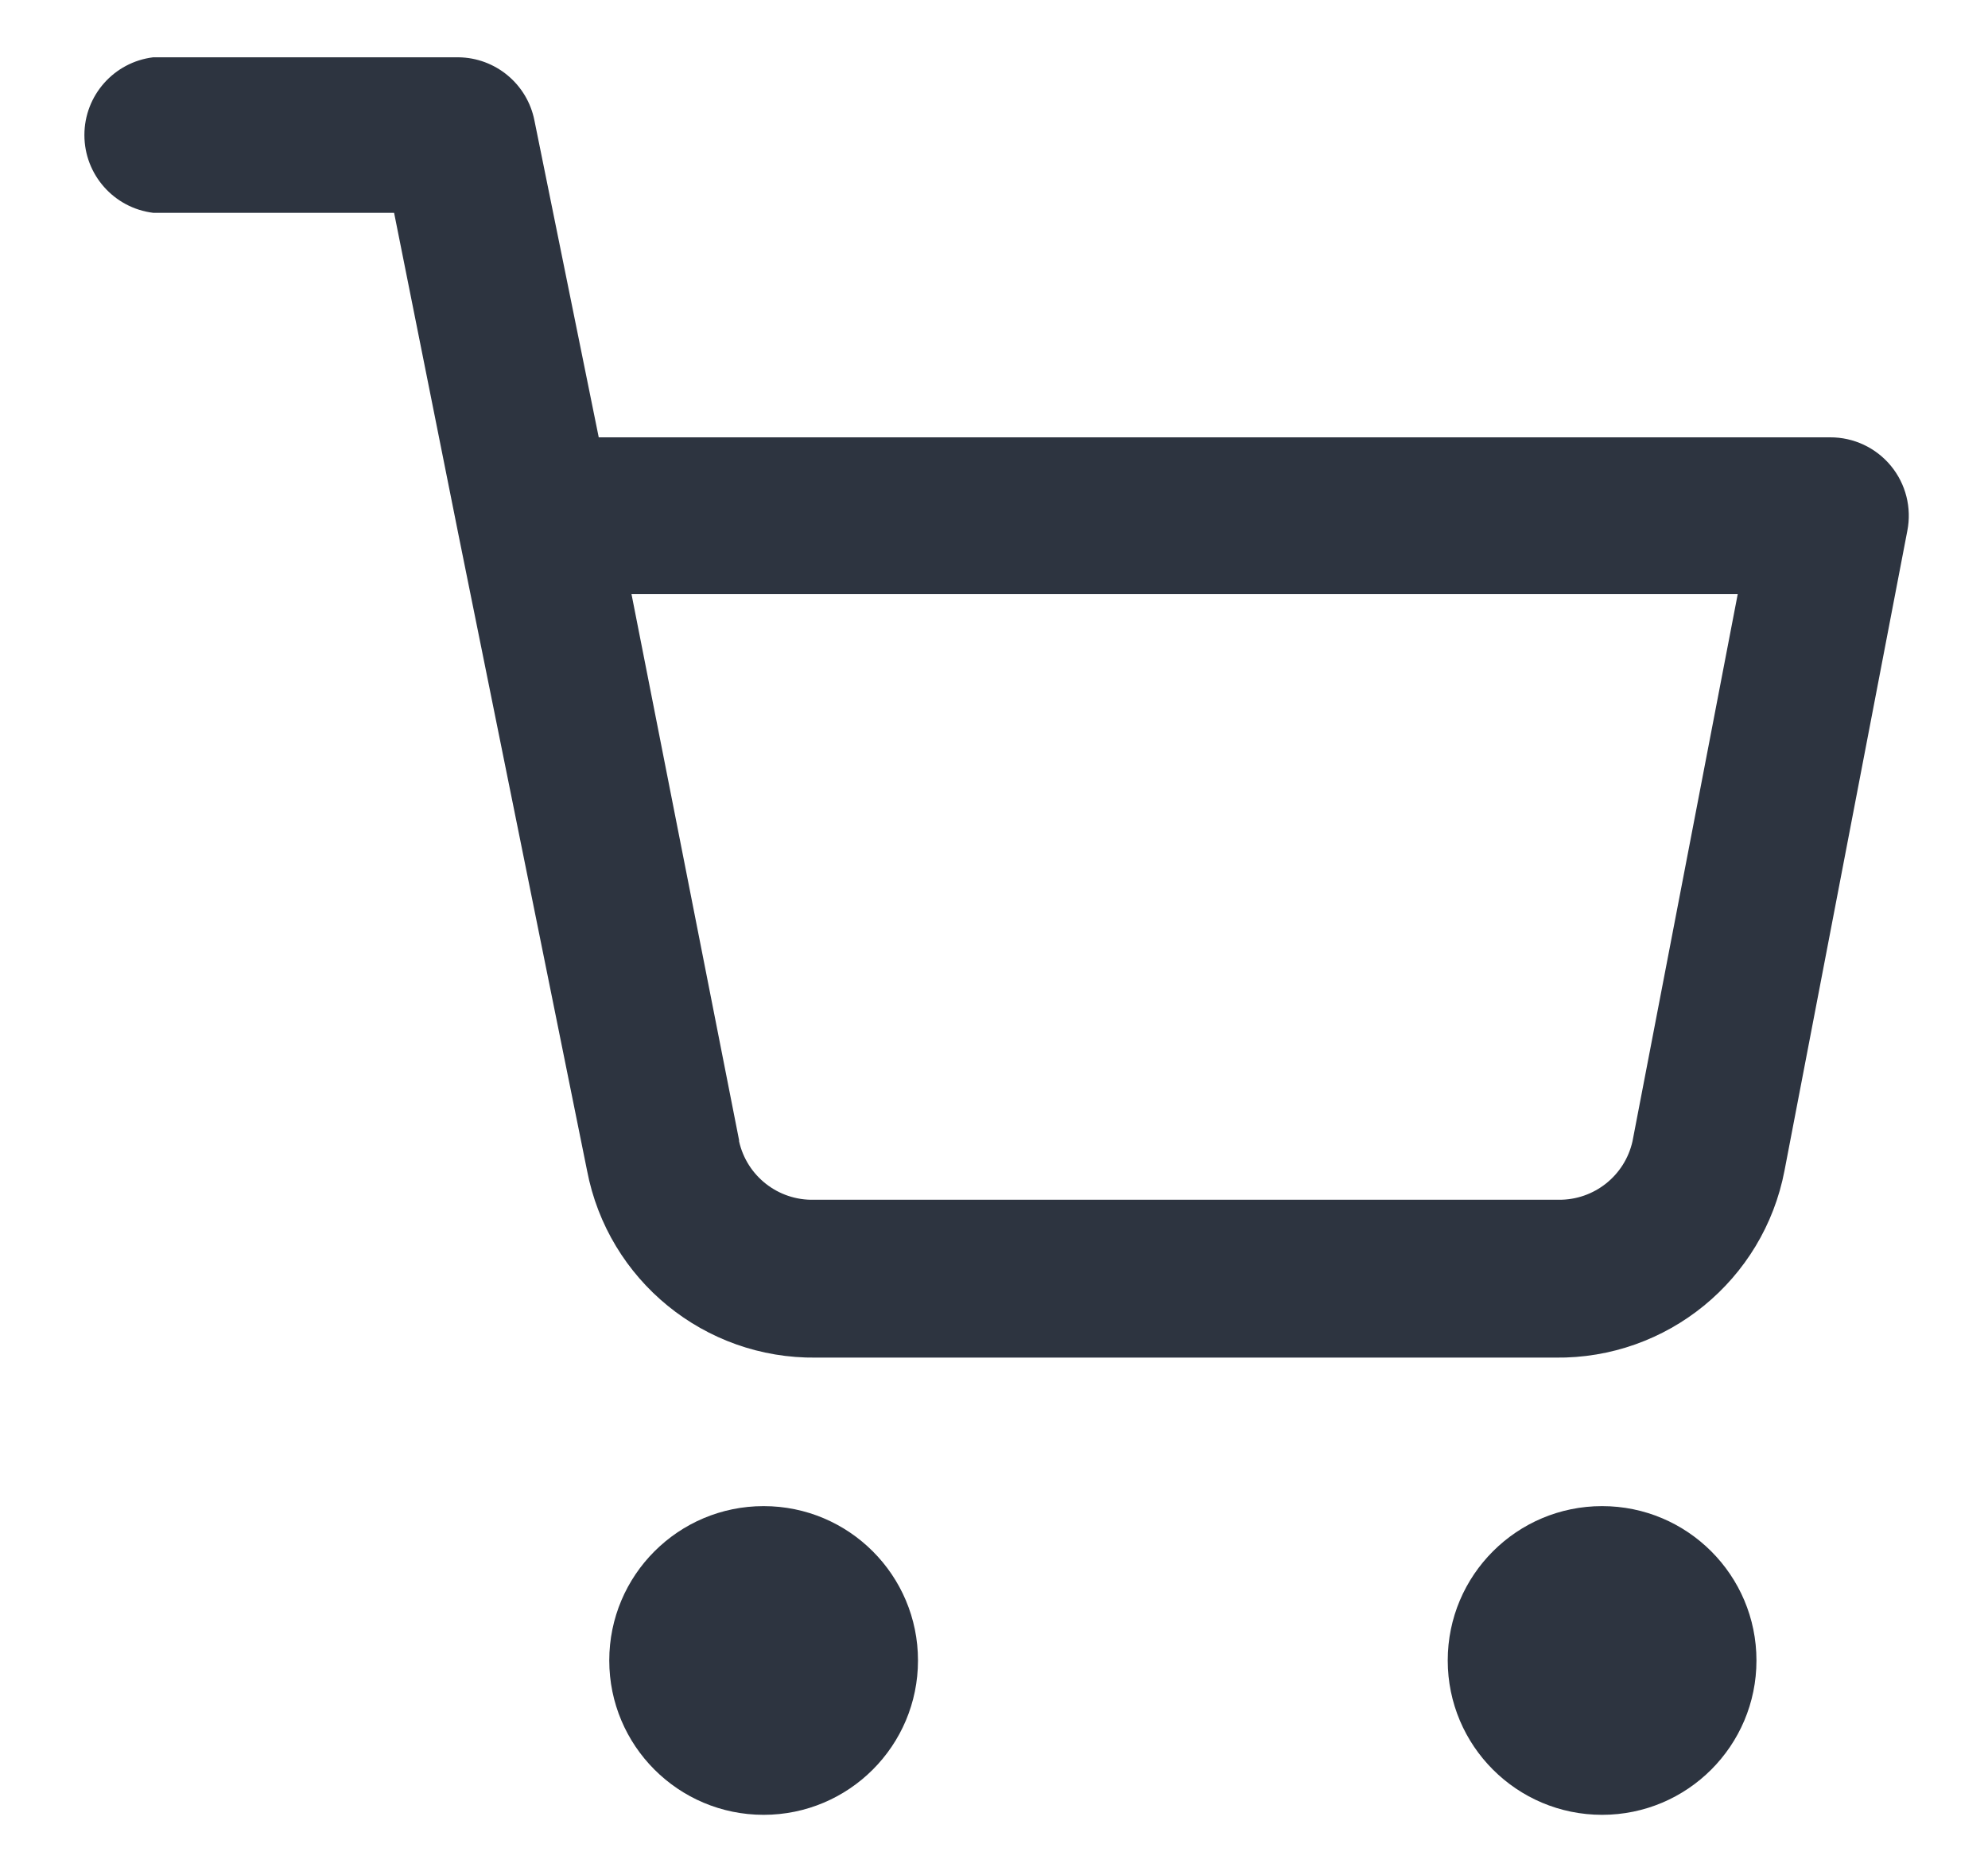
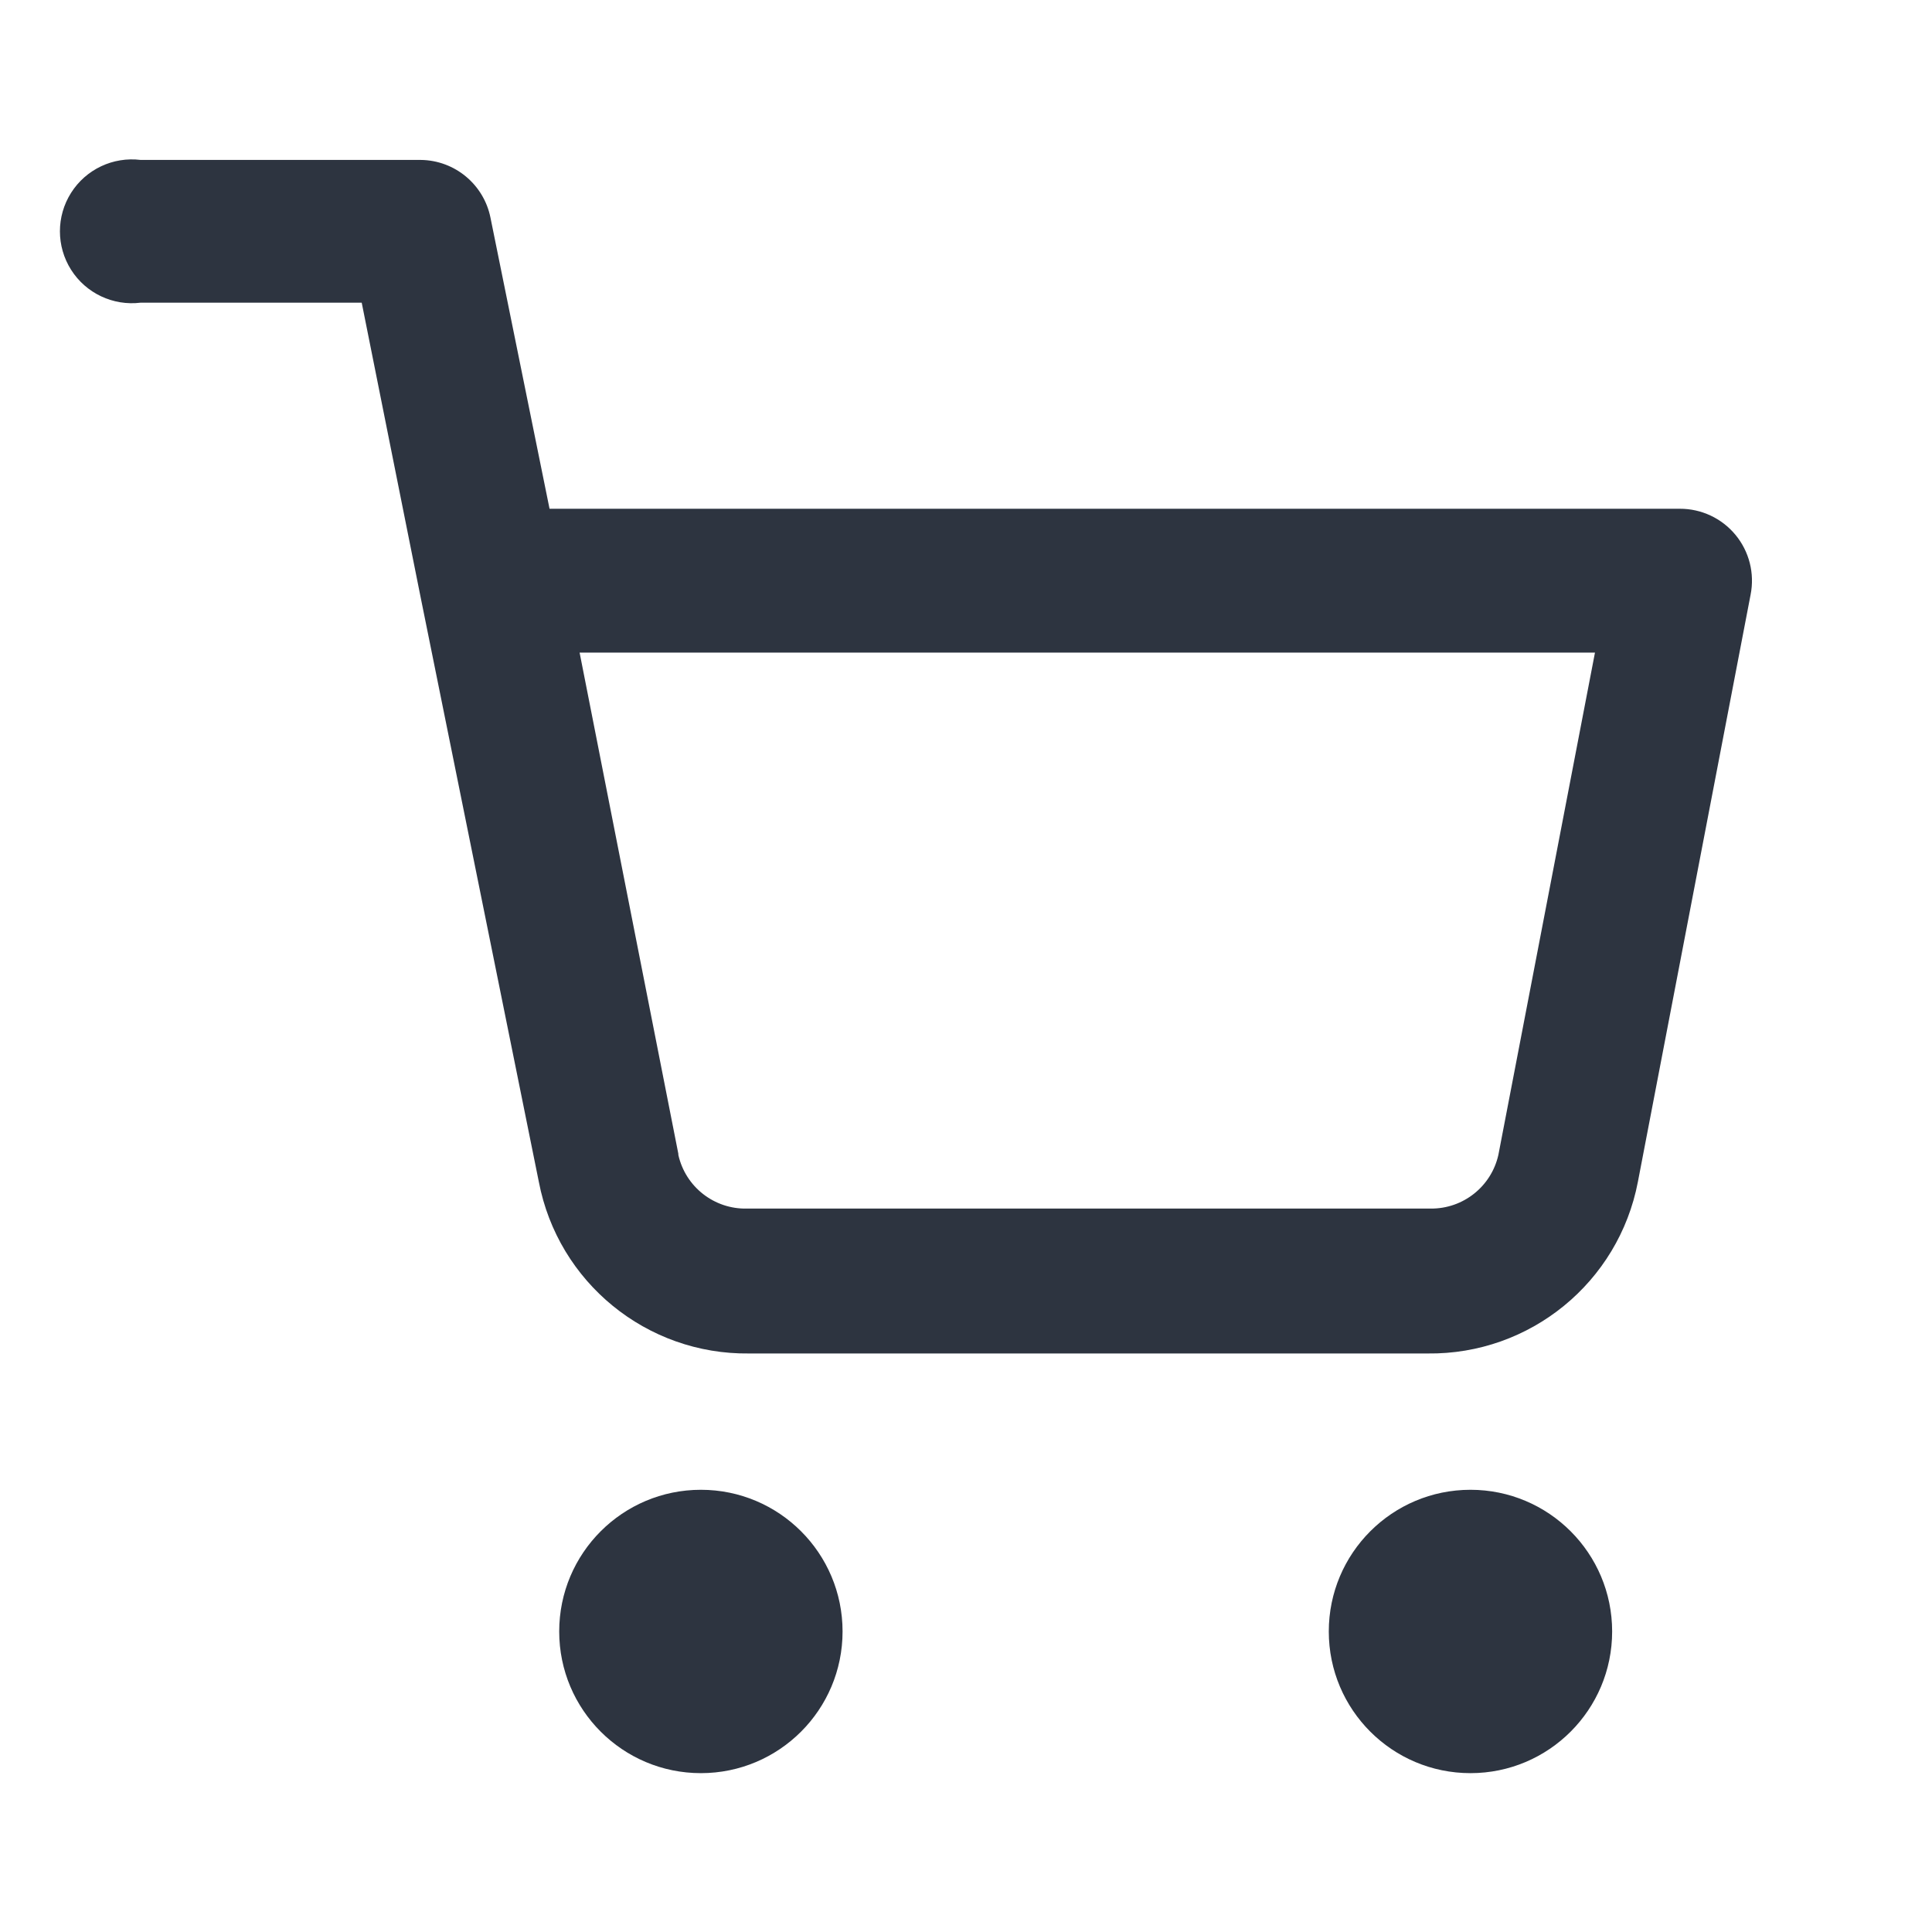
- <svg xmlns="http://www.w3.org/2000/svg" width="17" height="16" fill="none">
-   <path fill-rule="evenodd" clip-rule="evenodd" d="M1.31.49a.67.67 0 000 1.33h2.06l.54 2.7.01.05 1.1 5.44a1.97 1.97 0 001.96 1.6h6.32a1.97 1.97 0 001.96-1.6l1.05-5.47a.67.67 0 00-.66-.8H5.12l-.55-2.71a.67.67 0 00-.65-.54h-2.6zm5.01 9.26L5.4 5.08h9.46l-.9 4.68a.64.64 0 01-.63.5H6.96a.64.64 0 01-.64-.5zM5.21 14.2a1.32 1.32 0 112.64 0 1.32 1.32 0 01-2.64 0zm7.17 0a1.32 1.32 0 112.64 0 1.32 1.32 0 01-2.64 0z" fill="#2D3440" />
+ <svg xmlns="http://www.w3.org/2000/svg" width="18" height="18" fill="none">
+   <path fill-rule="evenodd" clip-rule="evenodd" d="M1.31 1.49a.67.67 0 100 1.33h2.06l.54 2.7.01.05 1.1 5.44a1.97 1.97 0 001.96 1.6h6.32a1.97 1.97 0 001.96-1.6l1.05-5.47a.67.67 0 00-.66-.8H5.12l-.55-2.71a.67.67 0 00-.65-.54h-2.6zm5.01 9.26L5.4 6.08h9.46l-.9 4.68a.64.64 0 01-.63.5H6.96a.64.64 0 01-.64-.5zM5.21 15.2a1.32 1.32 0 112.64 0 1.32 1.32 0 01-2.64 0zm7.17 0a1.32 1.32 0 112.64 0 1.32 1.32 0 01-2.64 0z" fill="#2D3440" />
</svg>
